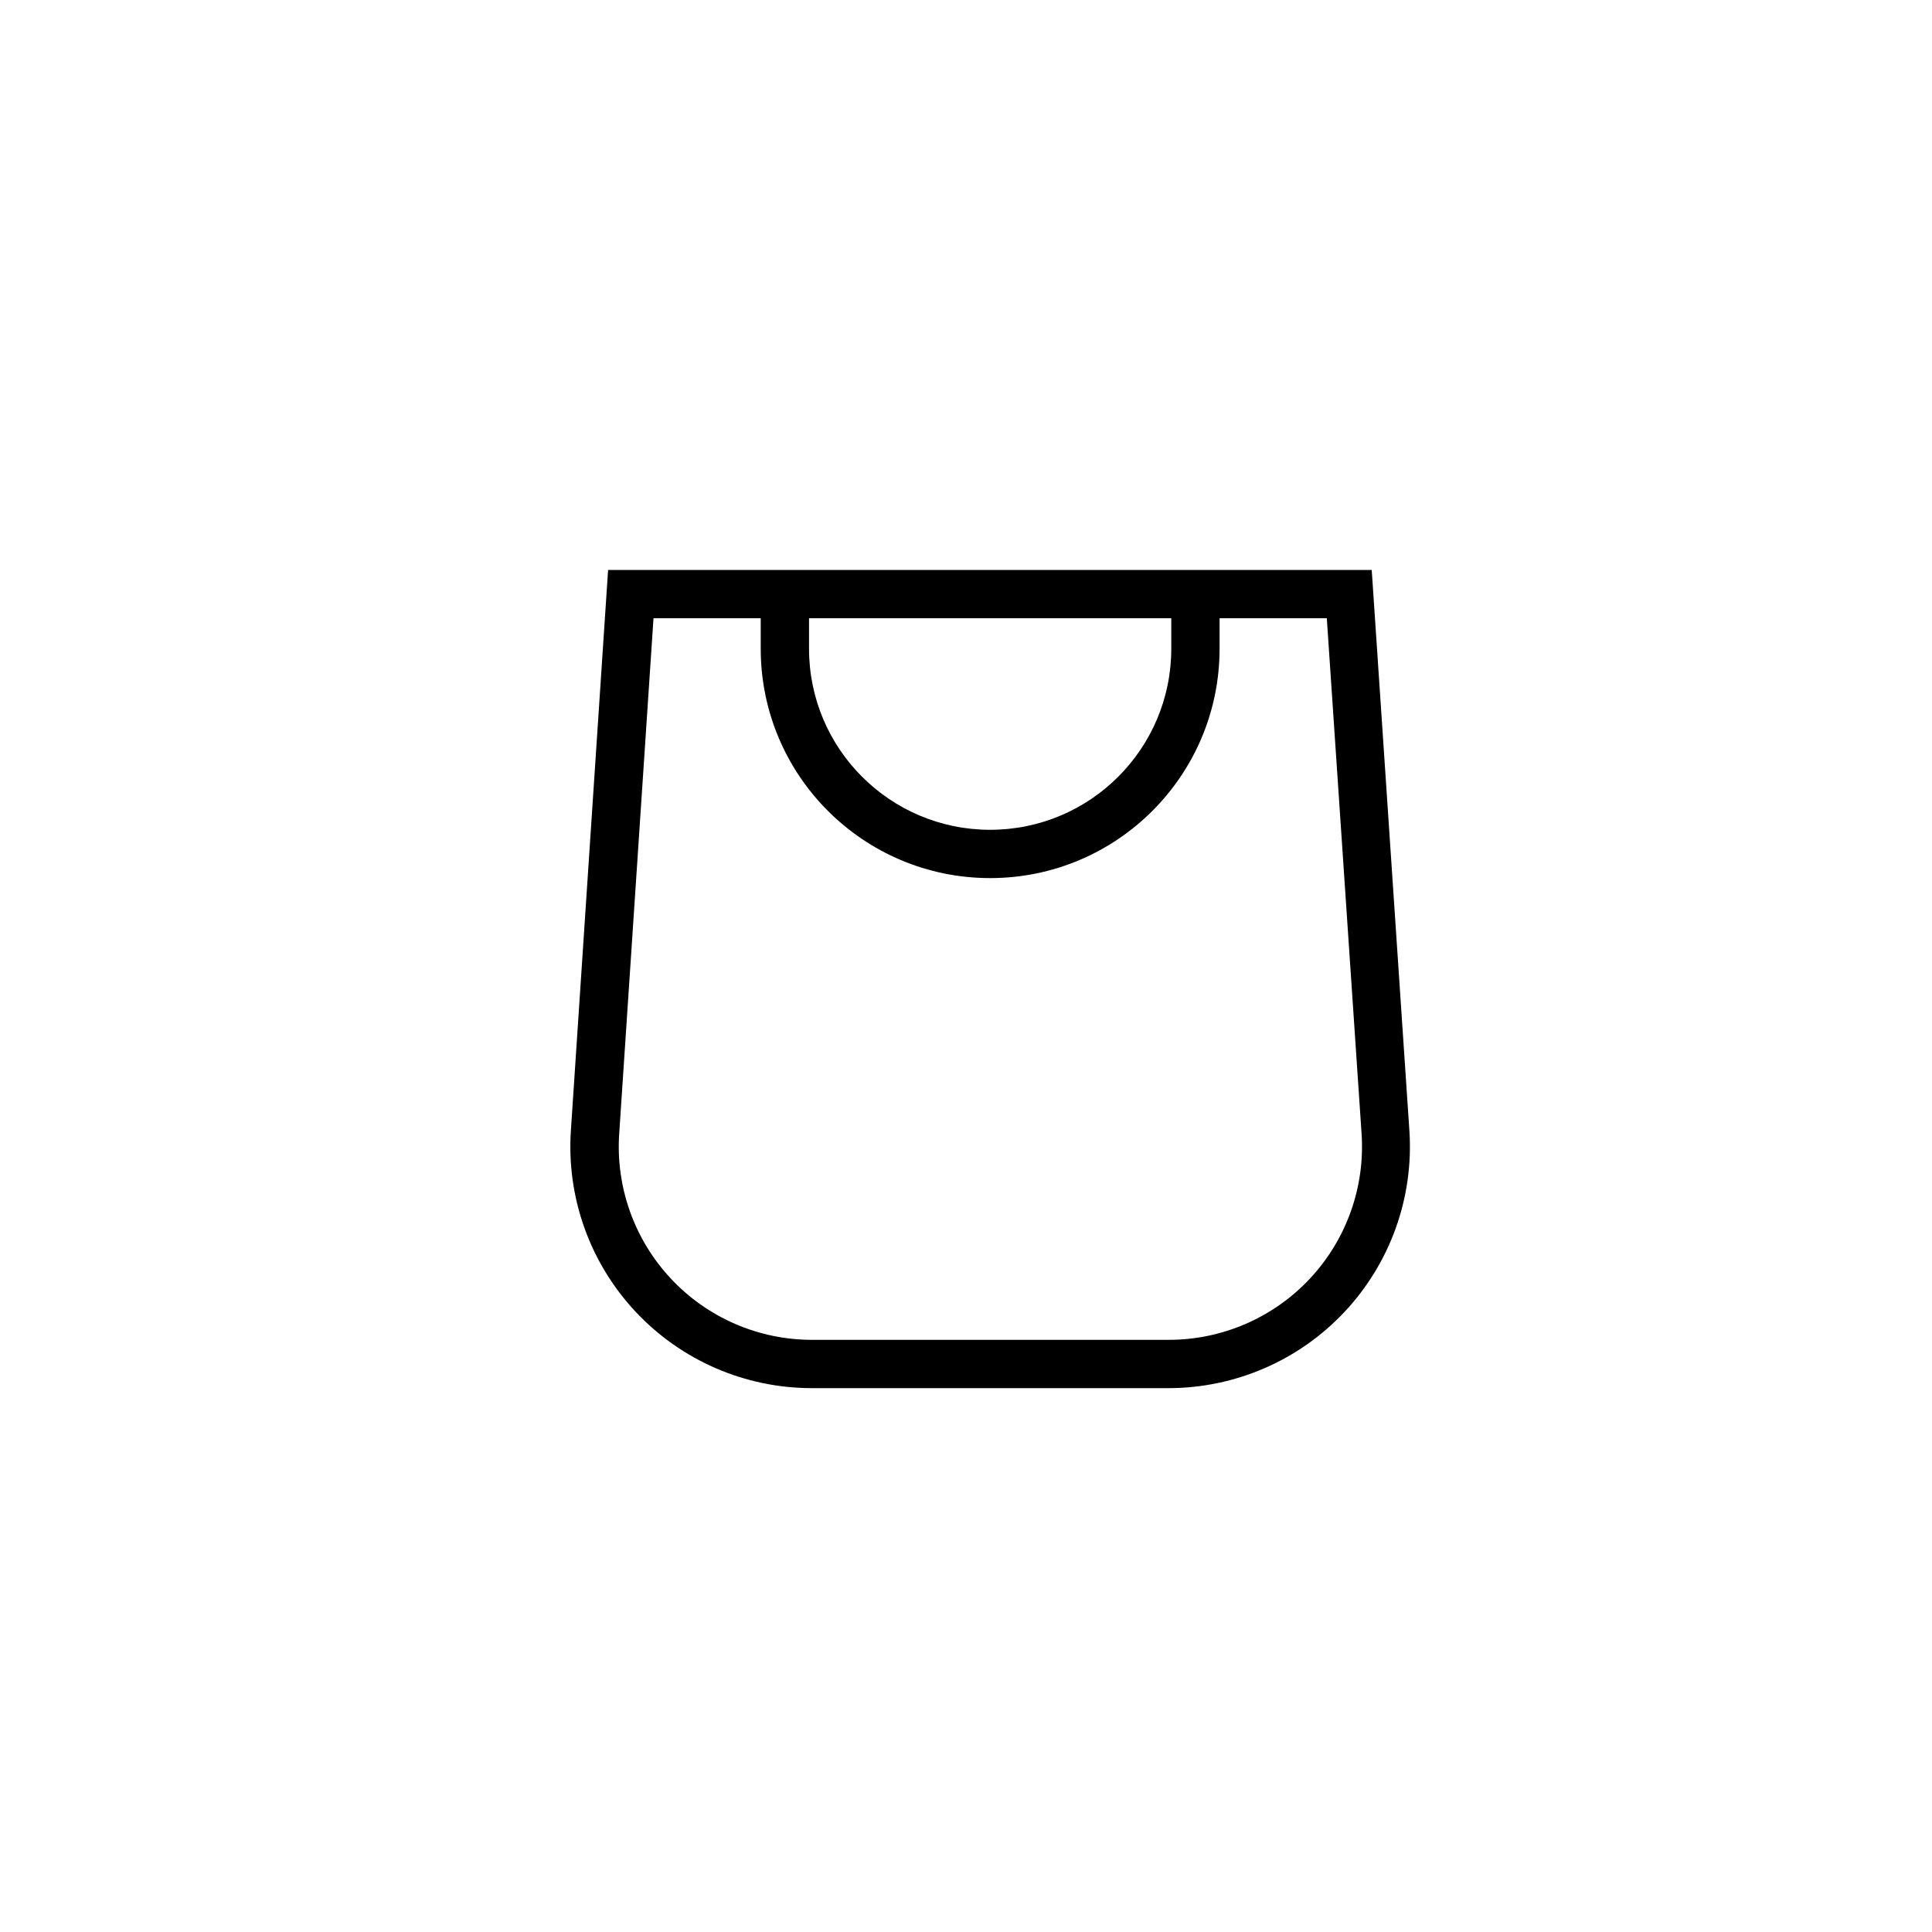
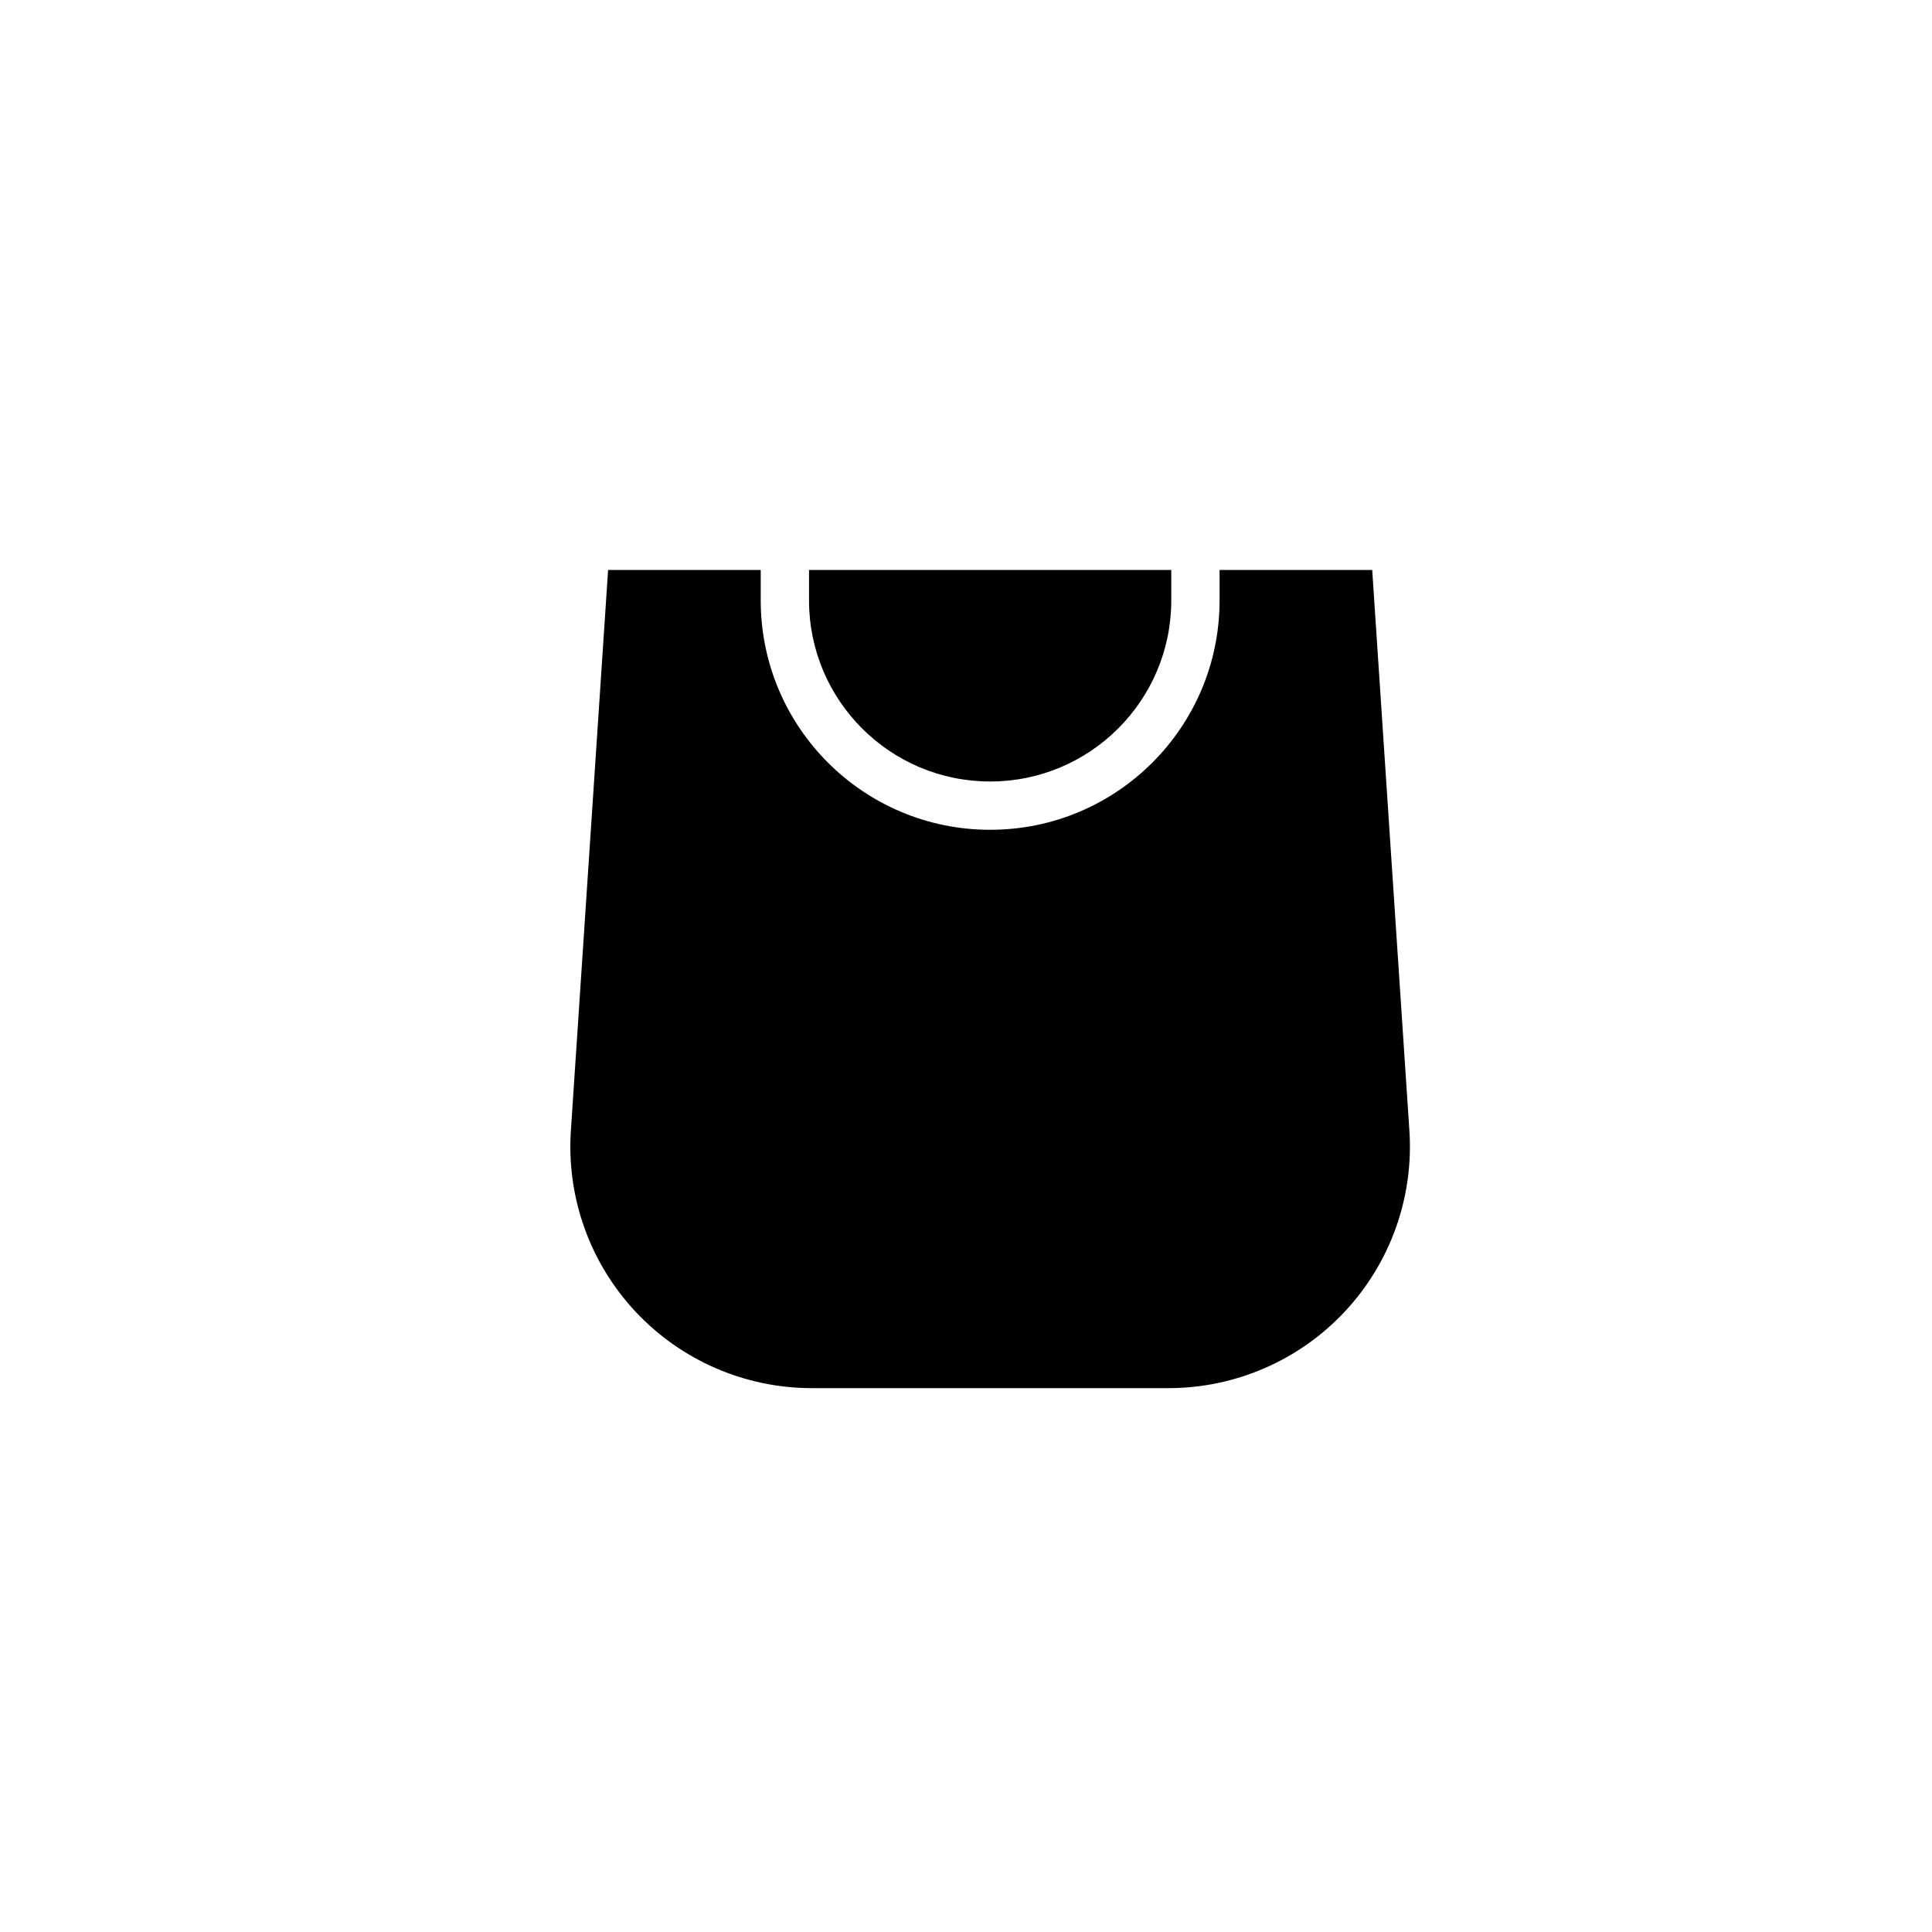
- <svg xmlns="http://www.w3.org/2000/svg" fill="none" class="icon icon-cart-empty" viewBox="0 0 40 40">
-   <path fill="currentColor" fill-rule="evenodd" d="M15.75 11.8h-3.16l-.77 11.6a5 5 0 0 0 4.99 5.34h7.38a5 5 0 0 0 4.99-5.33L28.4 11.8zm0 1h-2.22l-.71 10.67a4 4 0 0 0 3.99 4.27h7.38a4 4 0 0 0 4-4.27l-.72-10.67h-2.22v.63a4.75 4.75 0 1 1-9.5 0zm8.5 0h-7.5v.63a3.75 3.75 0 1 0 7.5 0z" />
+ <svg xmlns="http://www.w3.org/2000/svg" fill="currentColor" class="icon icon-cart-empty" viewBox="0 0 40 40">
+   <path d="M15.75 11.8h-3.16l-.77 11.6a5 5 0 0 0 4.99 5.34h7.38a5 5 0 0 0 4.99-5.33l-.77-11.61h-3.16v.63a4.75 4.75 0 1 1-9.5 0v-.63Zm1 0v.63a3.75 3.75 0 1 0 7.5 0v-.63h-7.5Z" fill-rule="evenodd" clip-rule="evenodd" />
</svg>
